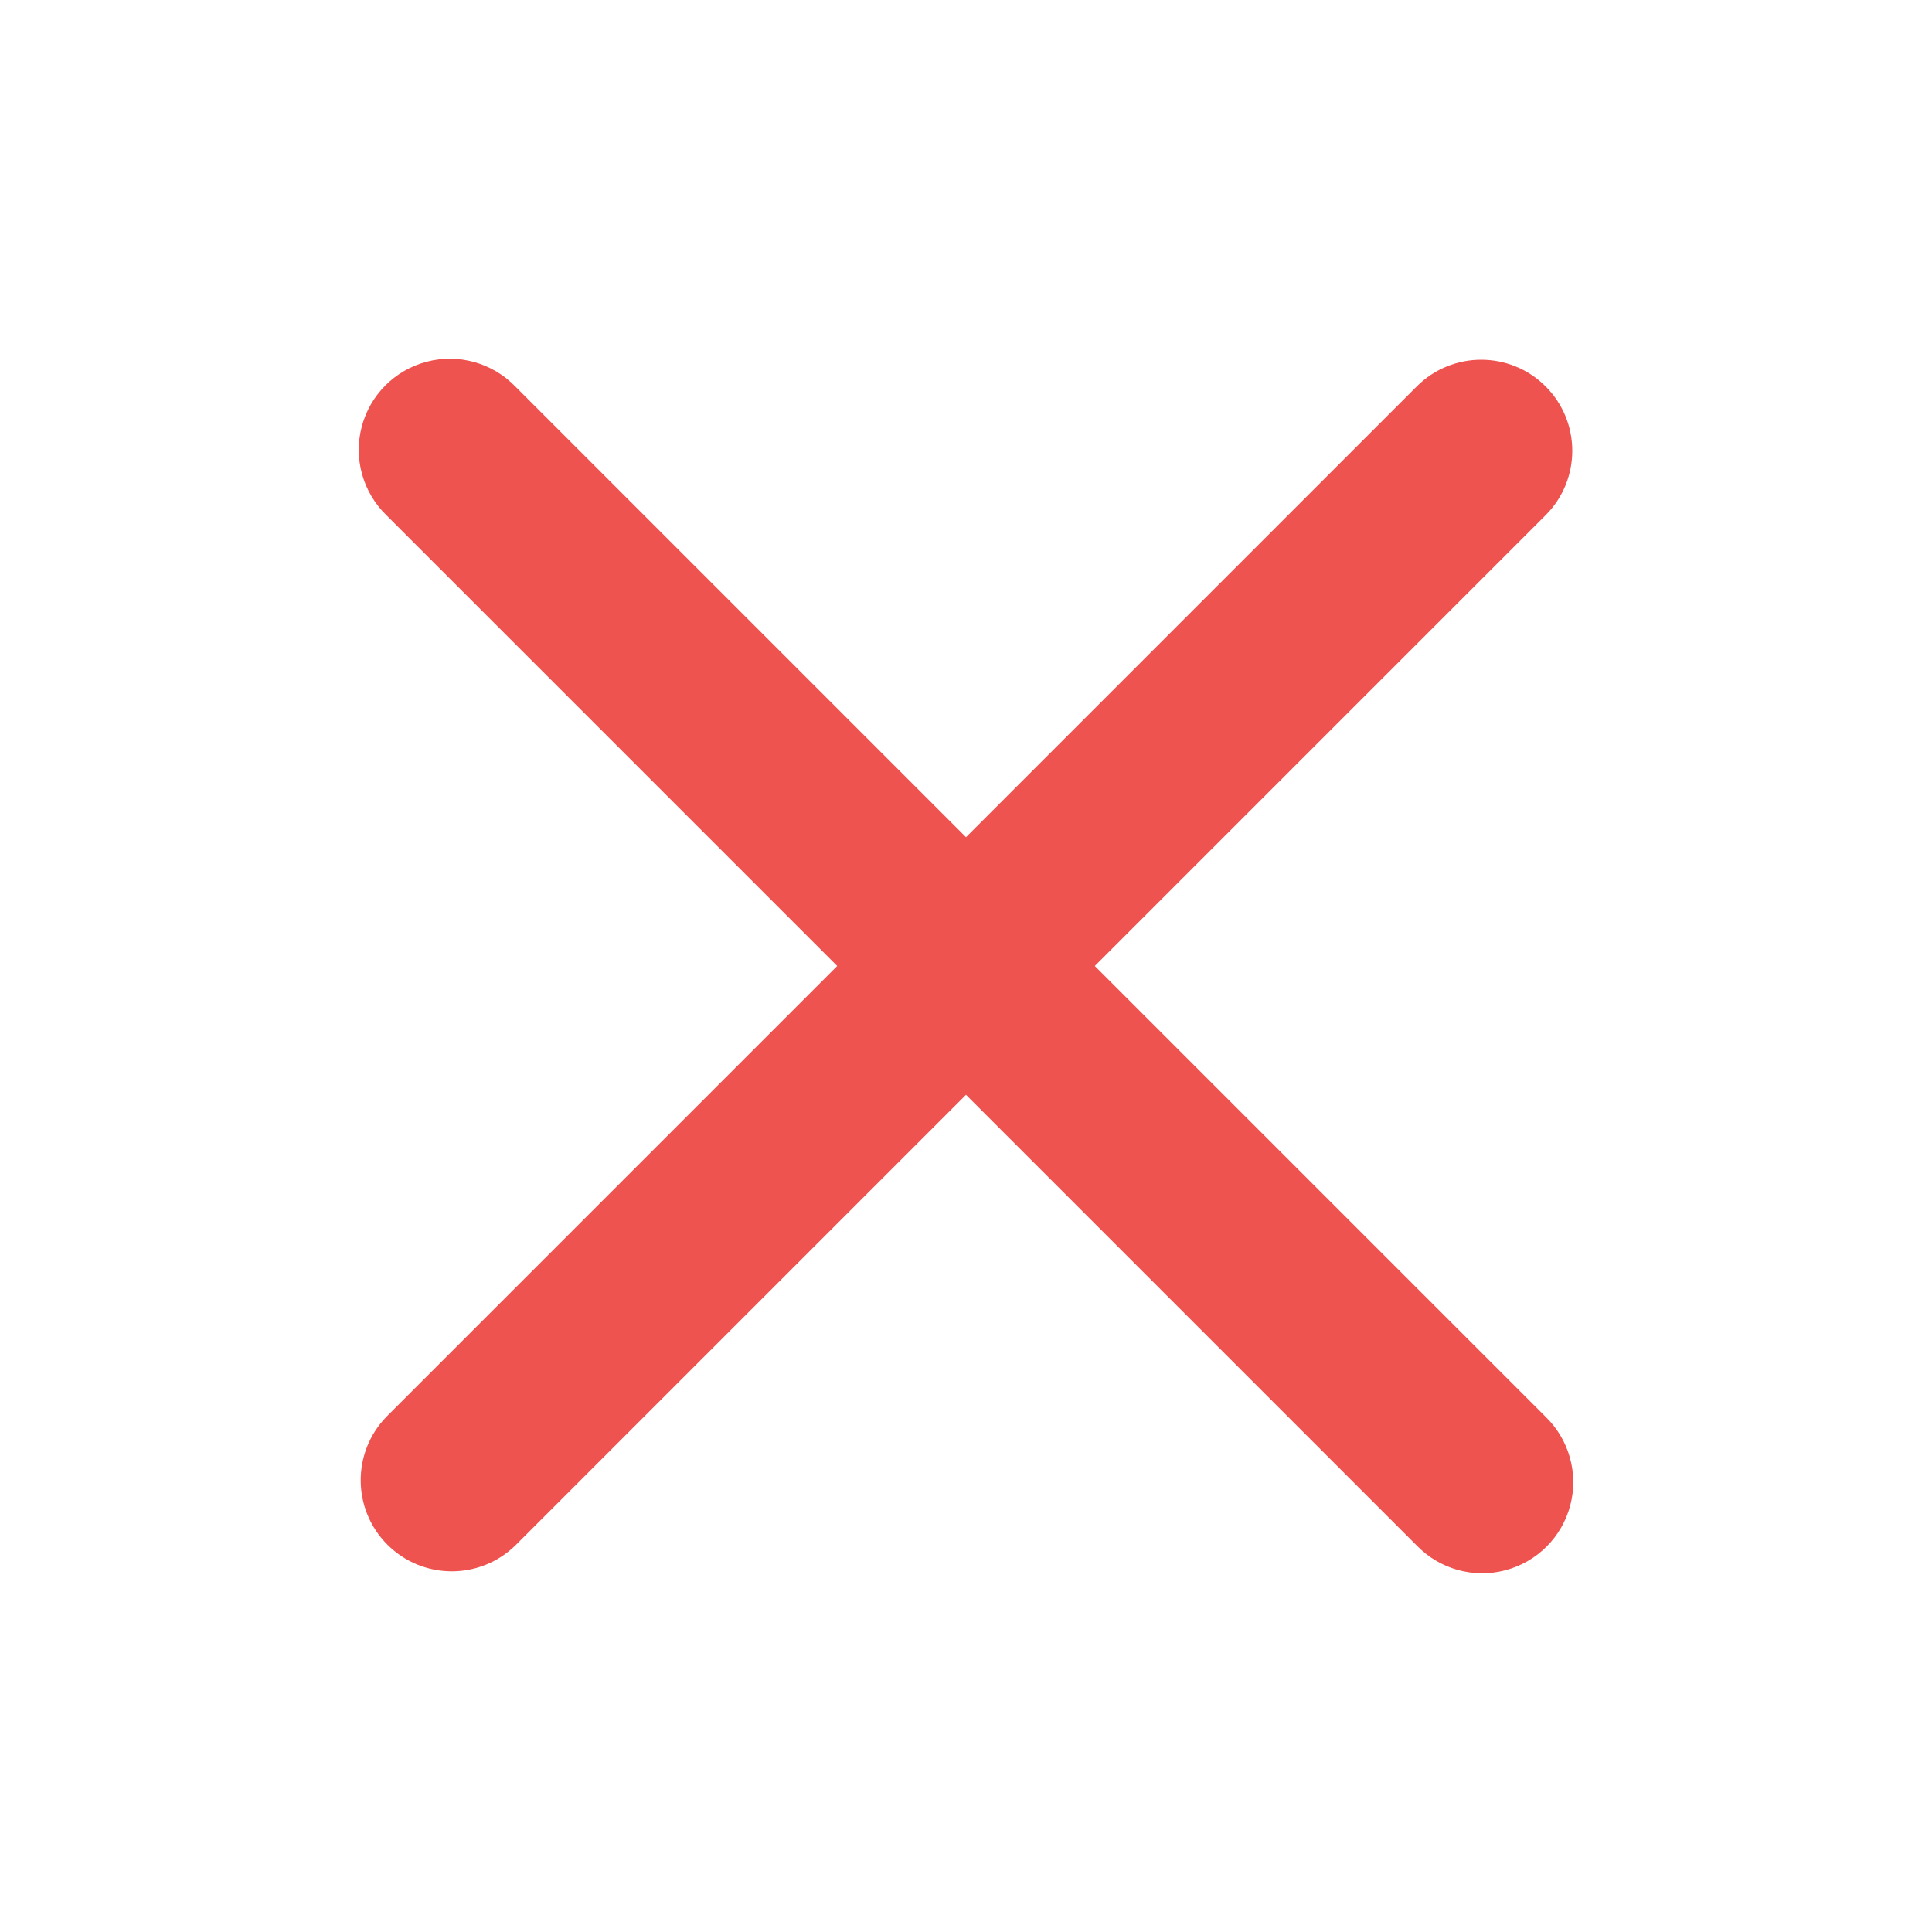
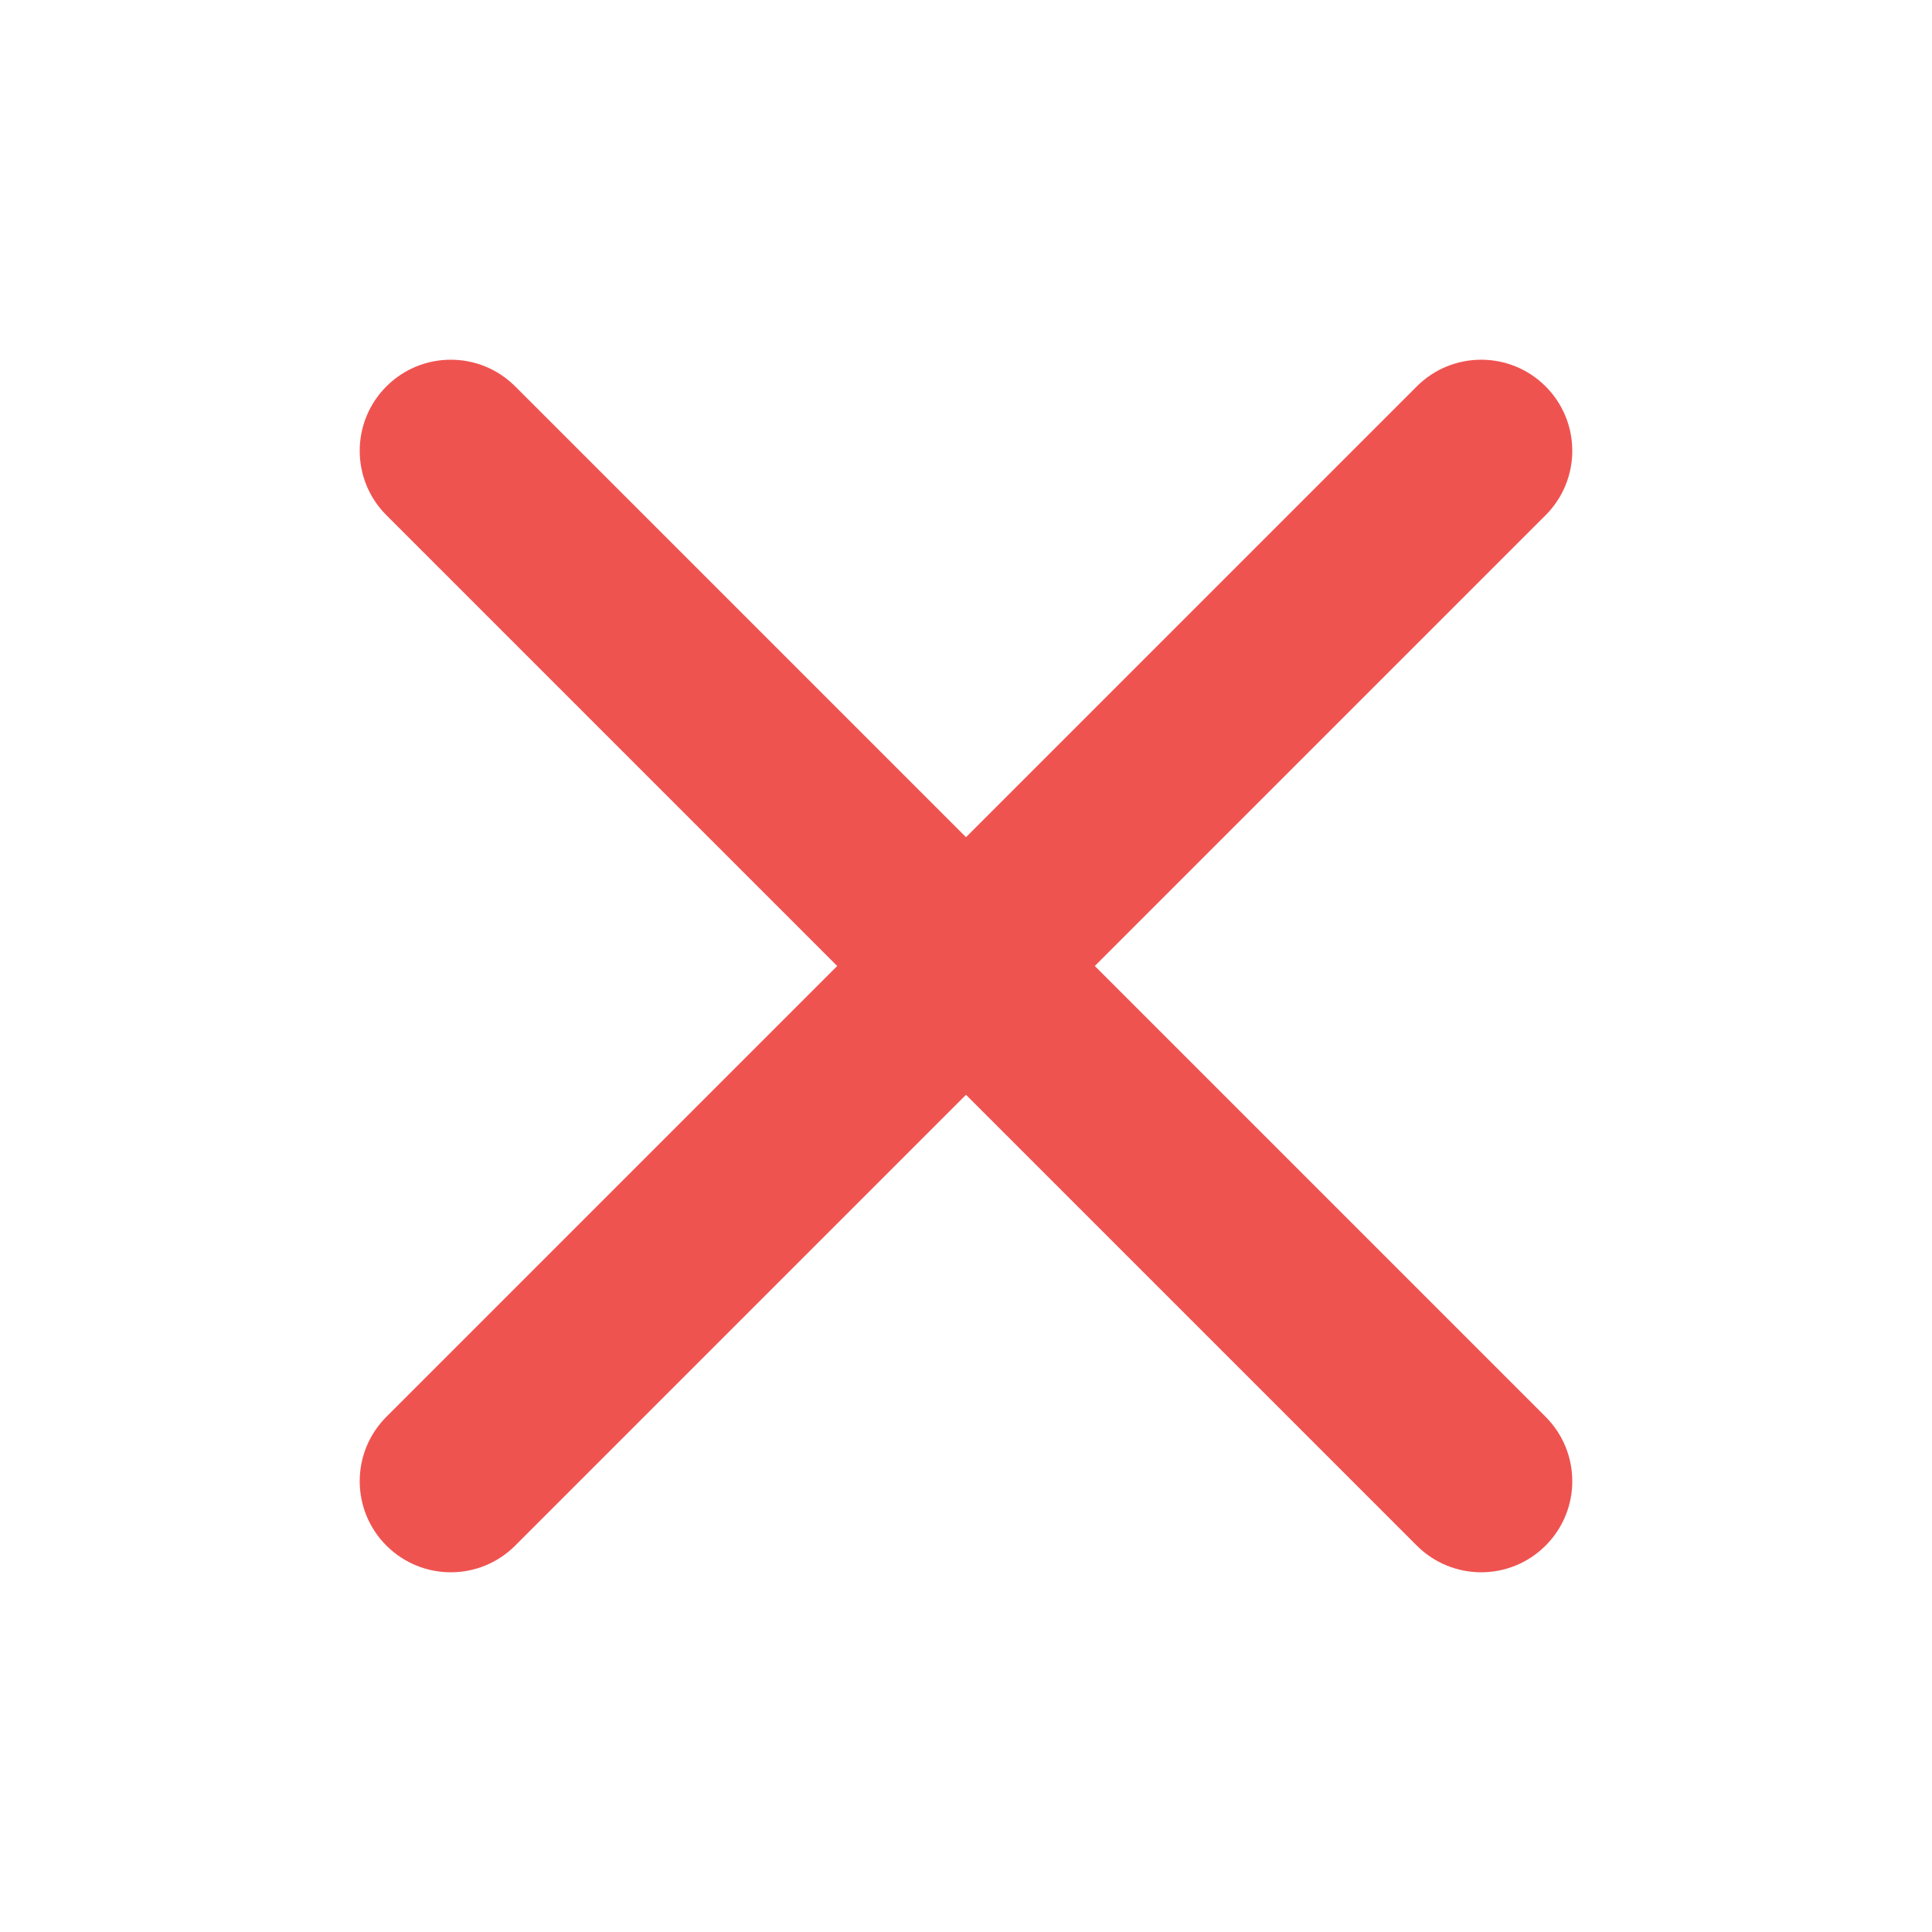
- <svg xmlns="http://www.w3.org/2000/svg" width="48" height="48" fill="none" viewBox="0 0 48 48">
-   <g class="48x48/Outline/error">
-     <path fill="#EF5350" fill-rule="evenodd" d="M38.4 9.6a2.263 2.263 0 0 0-3.2 0L24 20.8 12.8 9.6a2.263 2.263 0 1 0-3.2 3.2L20.8 24 9.6 35.2a2.263 2.263 0 0 0 3.2 3.2L24 27.2l11.2 11.2a2.263 2.263 0 1 0 3.2-3.2L27.2 24l11.2-11.2a2.263 2.263 0 0 0 0-3.2Z" class="Primary" clip-rule="evenodd" />
-   </g>
+ <svg xmlns="http://www.w3.org/2000/svg" width="48" height="48" viewBox="0 0 48 48" fill="none">
+   <path fill-rule="evenodd" clip-rule="evenodd" d="M38.4 9.6C37.516 8.716 36.084 8.716 35.2 9.6L24 20.8L12.8 9.6C11.916 8.716 10.484 8.716 9.6 9.6C8.716 10.484 8.716 11.916 9.6 12.8L20.8 24L9.6 35.2C8.716 36.084 8.716 37.516 9.6 38.4C10.484 39.284 11.916 39.284 12.8 38.4L24 27.2L35.2 38.4C36.084 39.284 37.516 39.284 38.4 38.4C39.284 37.516 39.284 36.084 38.4 35.2L27.2 24L38.4 12.8C39.284 11.916 39.284 10.484 38.4 9.6Z" class="Primary" fill="#EF5350" />
</svg>
